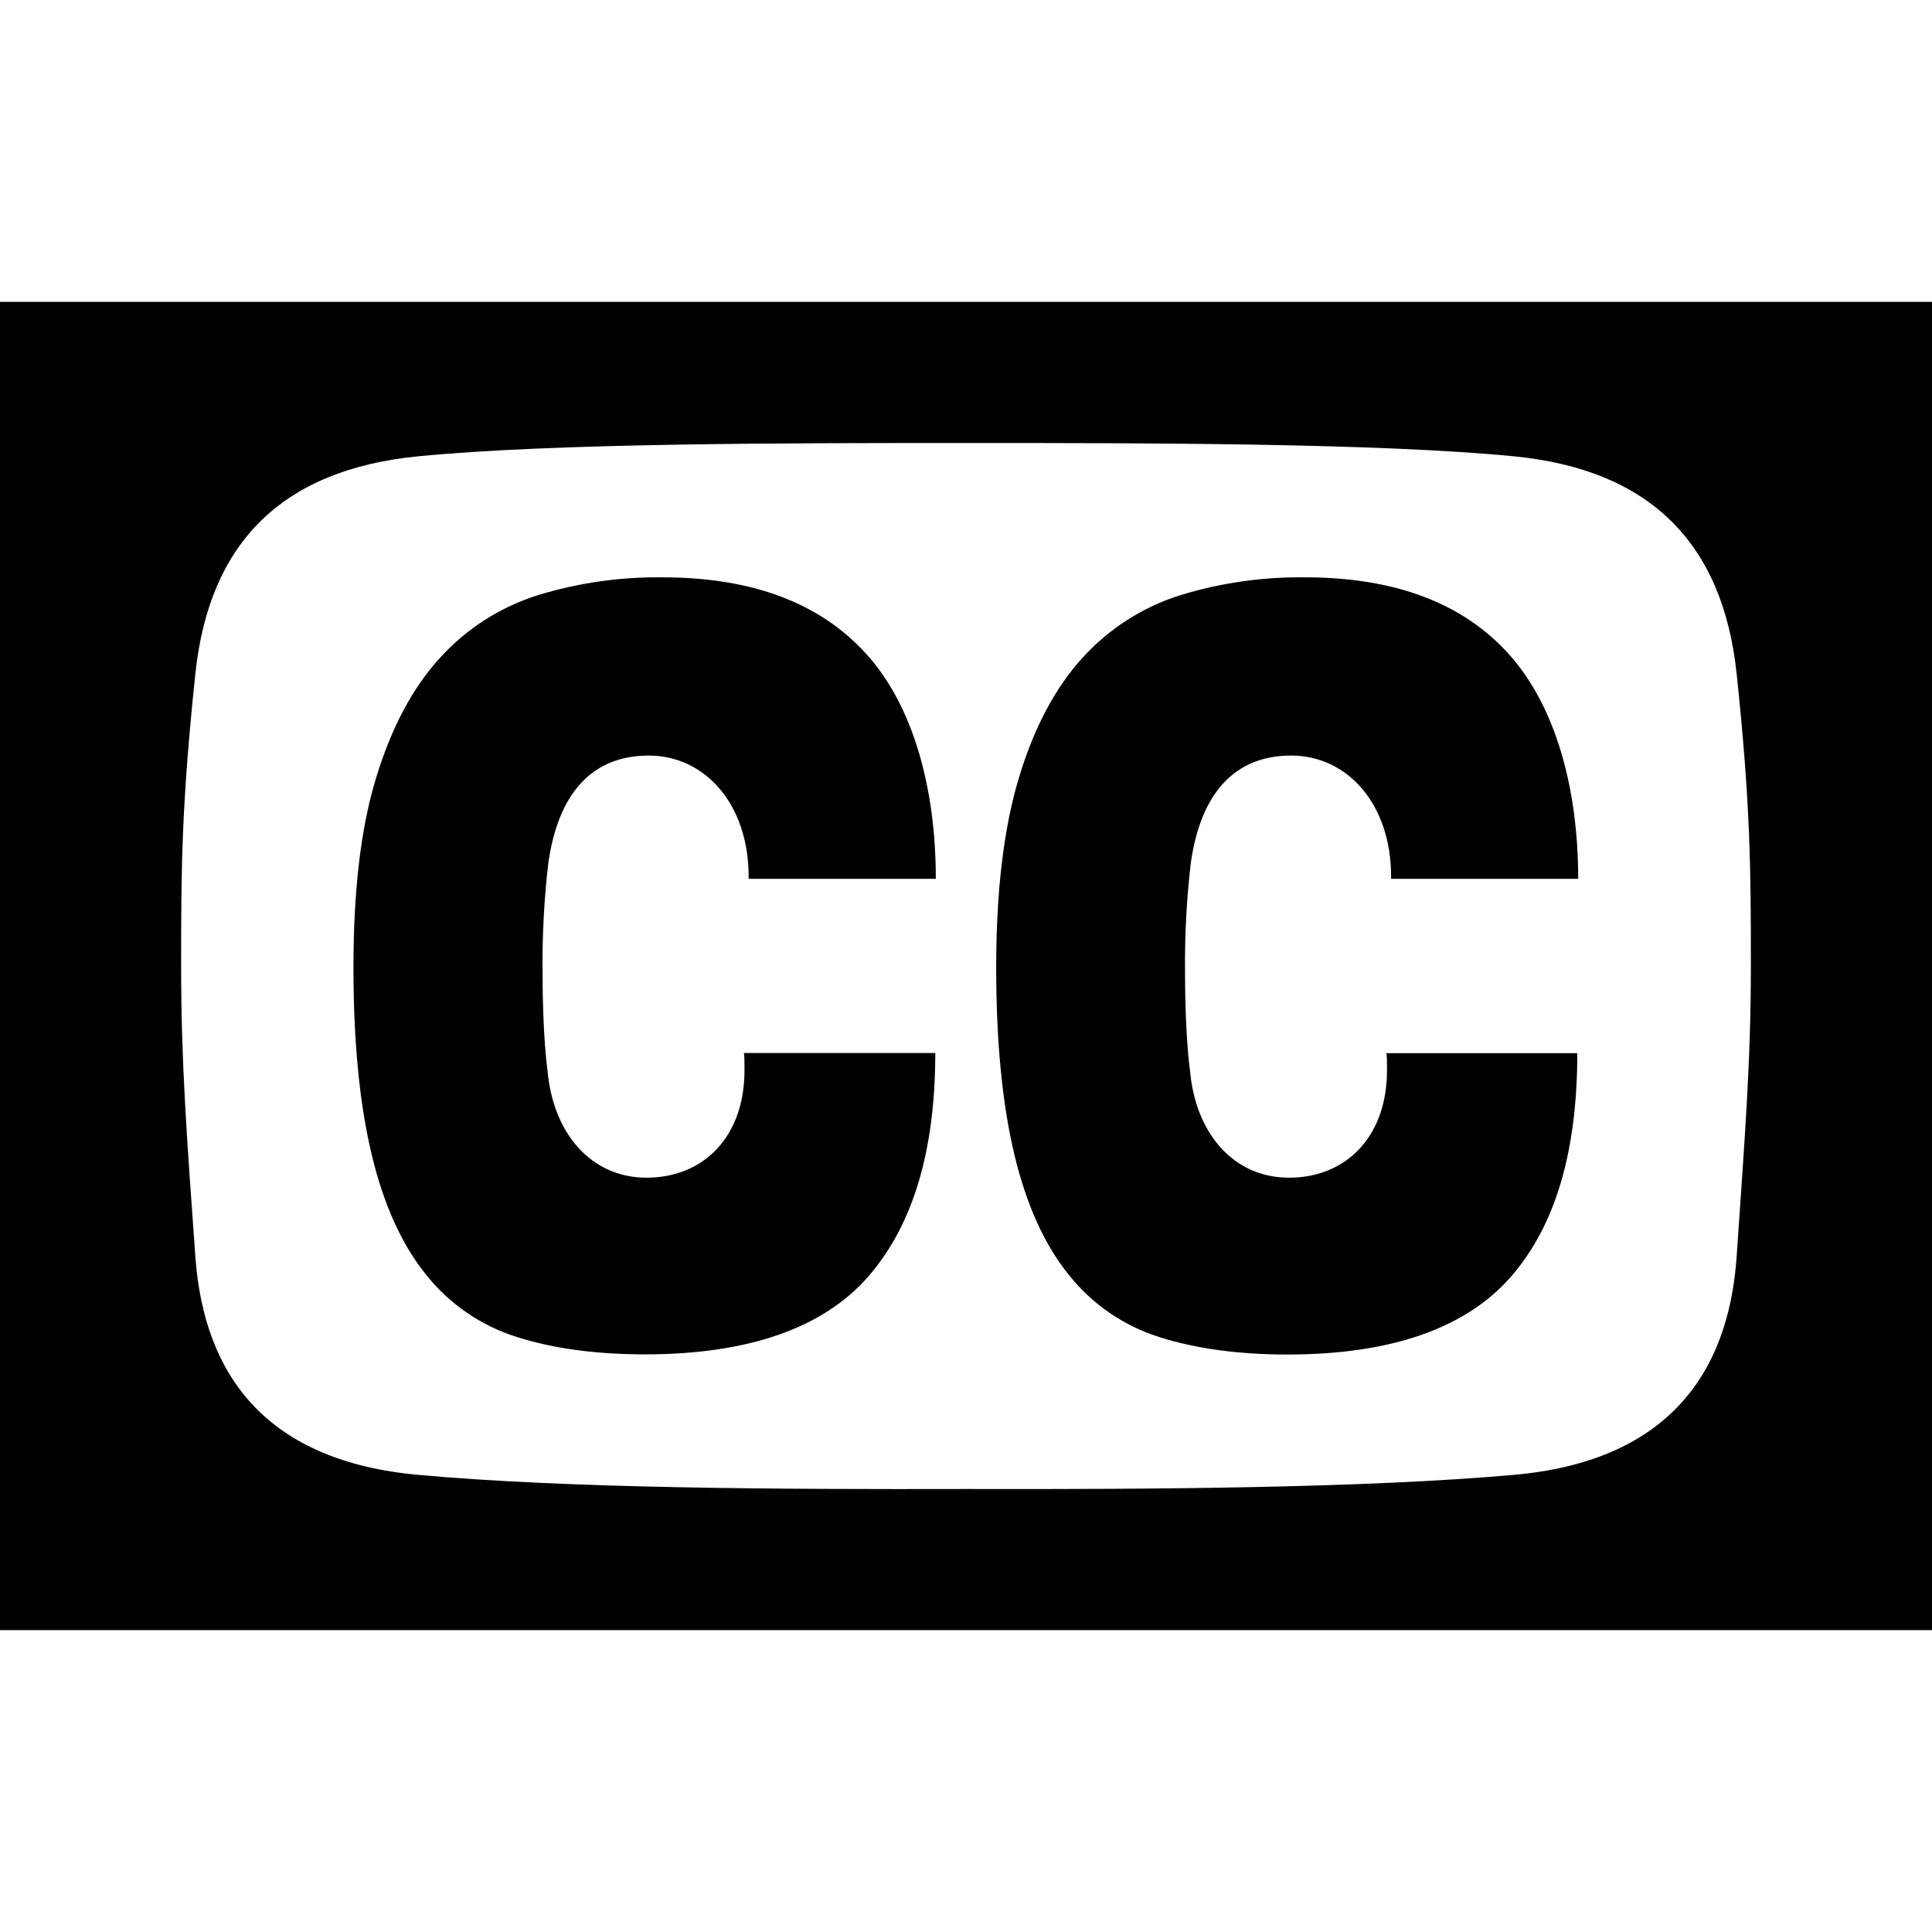
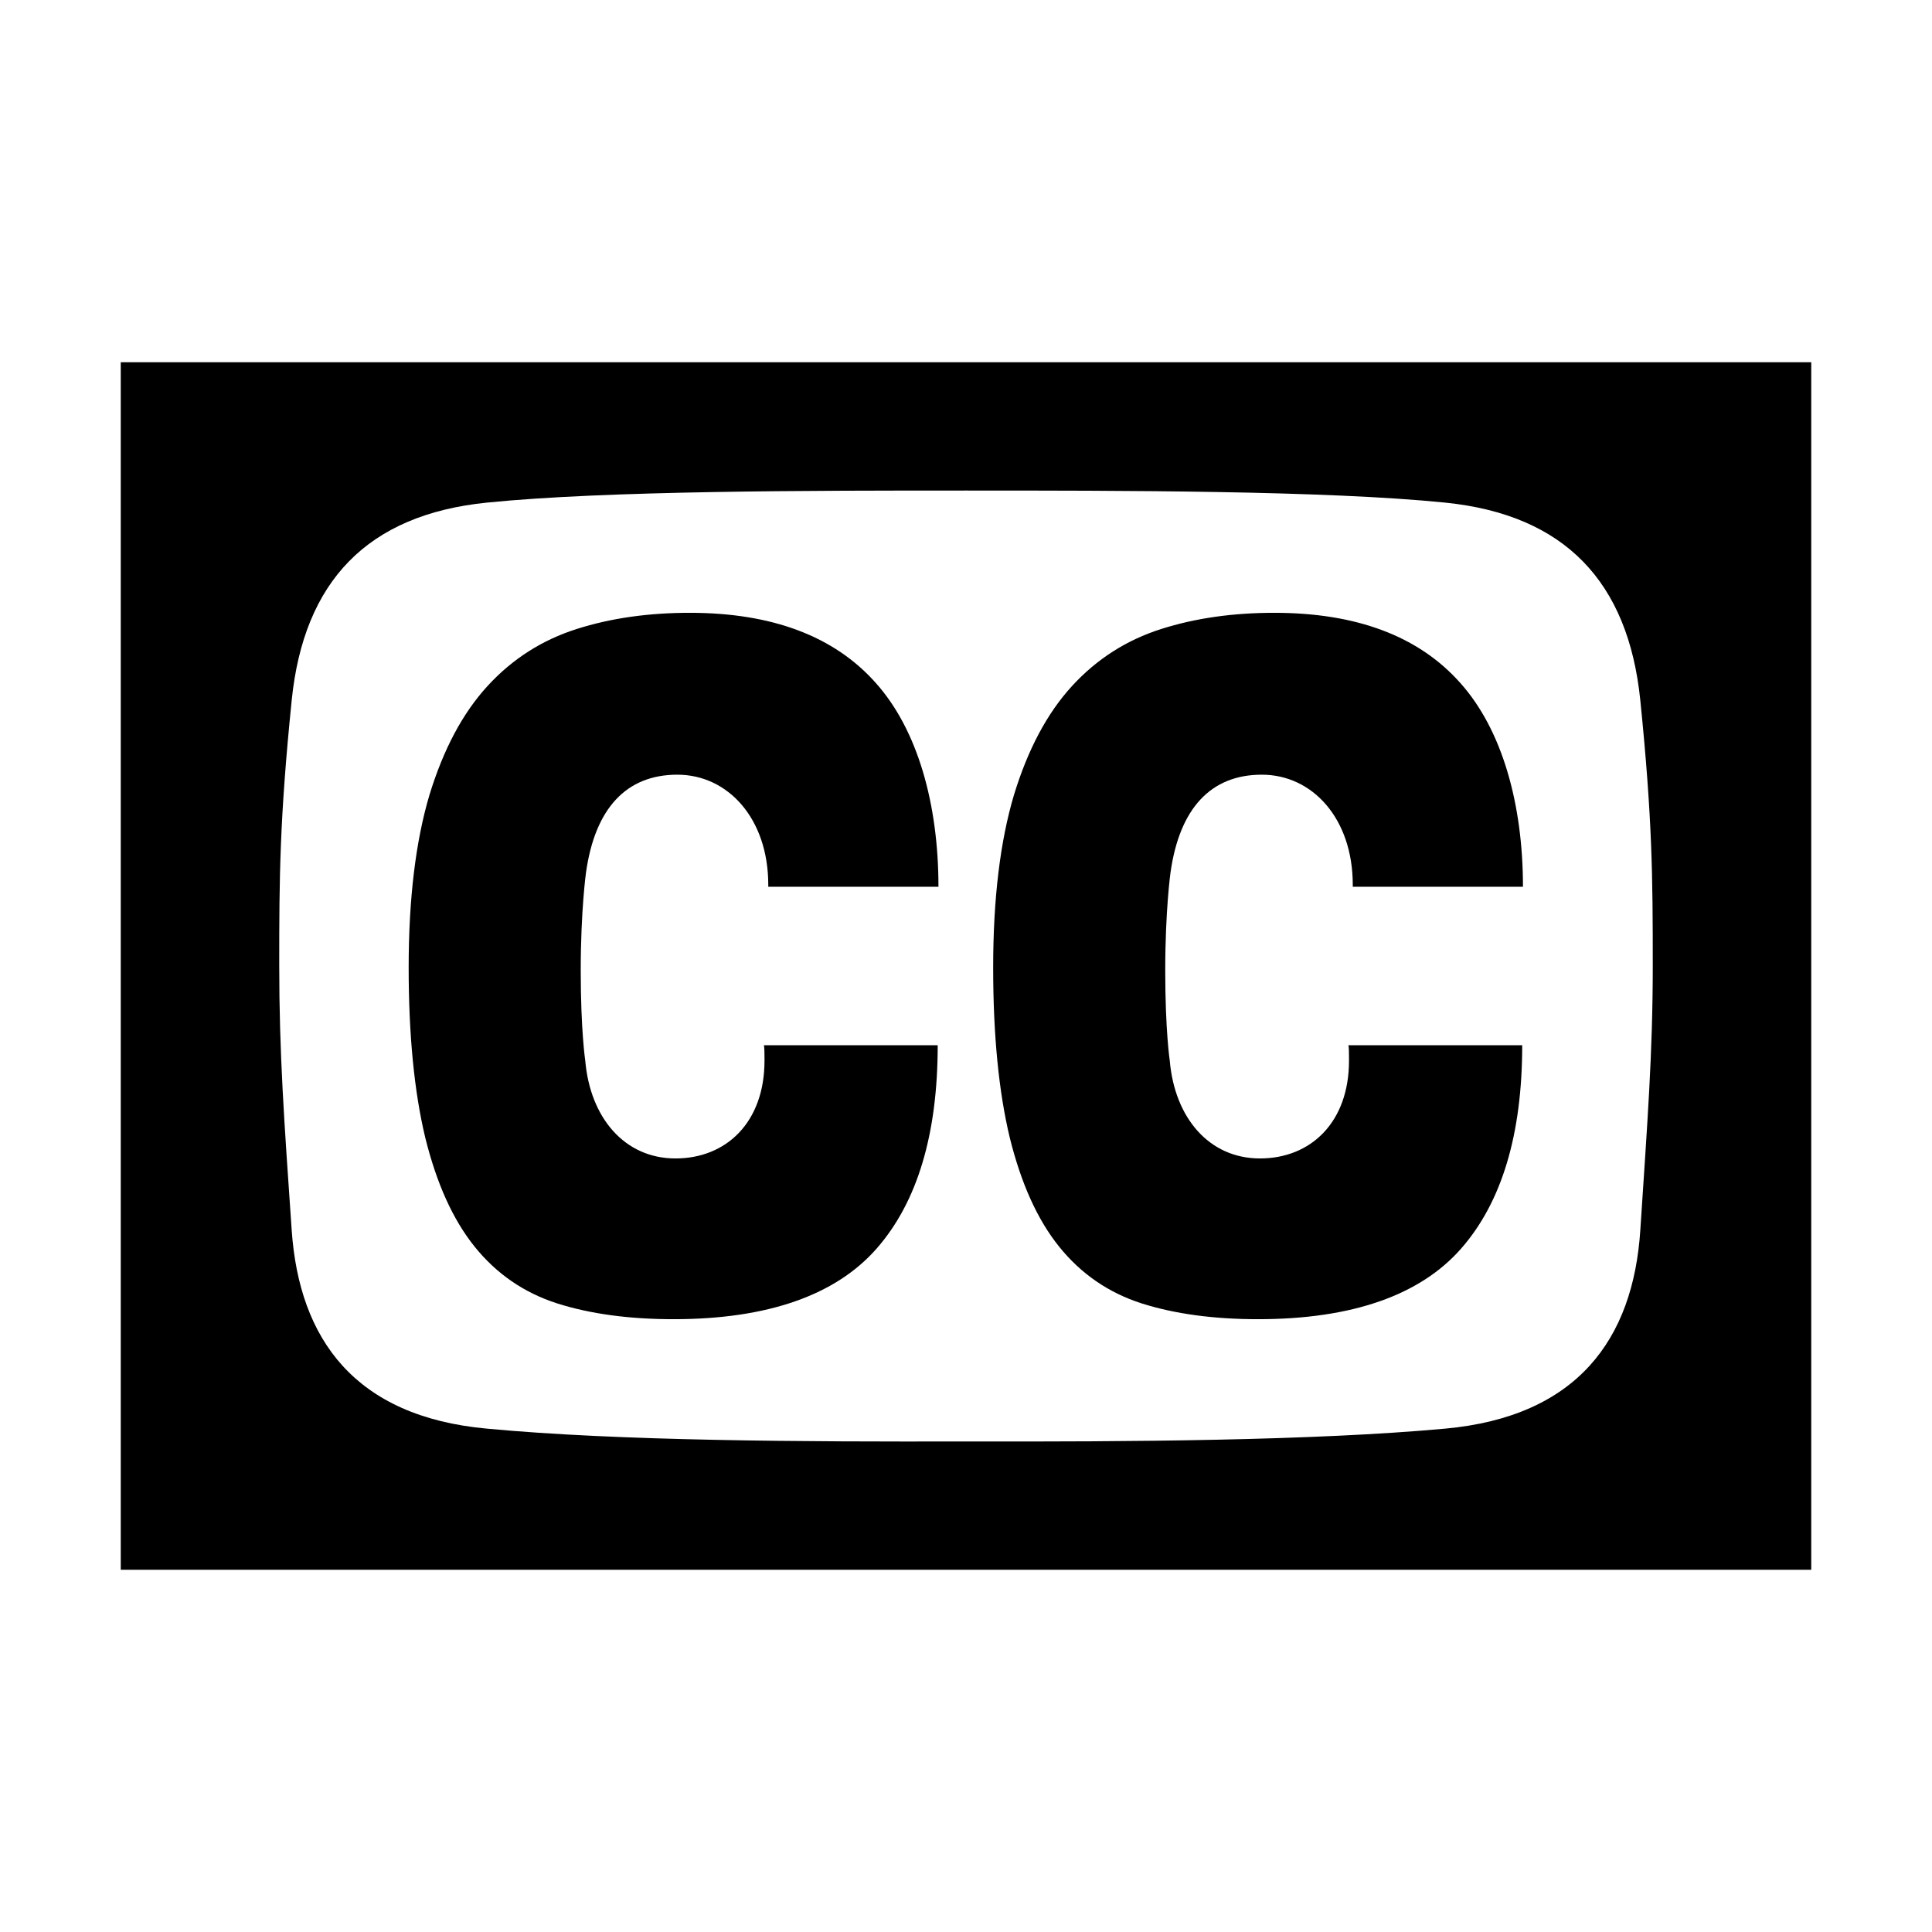
- <svg xmlns="http://www.w3.org/2000/svg" width="512" height="512" viewBox="0 0 512 512">
-   <path d="M0,80V432H512V80ZM464,255.78c0,25.74-1.6,45.32-3.77,77.22s-19.2,54.34-59.09,57.86S305.37,394.71,256,394.6c-49,.11-105.14-.11-145.14-3.74s-56.8-26-59.09-57.86S48,281.52,48,255.78s.11-42.46,3.77-77.22,23-54.12,59.09-57.64S209.14,117.4,256,117.4s109,0,145.14,3.52,55.43,23,59.09,57.64S464,230.15,464,255.78Z" />
-   <path d="M367.57,282.84v.77c0,17.93-11.11,28.49-25.95,28.49s-24.84-11.88-26.27-28.49c0,0-1.31-8.69-1.31-26.29a229.5,229.5,0,0,1,1.53-28.6c2.64-18.7,11.77-28.49,26.6-28.49s26.49,12.76,26.49,32.12v.55h49.58c0-24.09-6.05-45.76-18.25-59.4S369.76,153,345.8,153a108.06,108.06,0,0,0-33,4.73,58.82,58.82,0,0,0-25.94,16.61C279.63,182.3,274,192.86,270,206.17s-6,30-6,50.27c0,19.8,1.65,36.3,4.84,49.61s8,23.87,14.4,31.79a49.76,49.76,0,0,0,24,16.5q14.5,4.62,34,4.62c27.47,0,47.26-7,59.13-20.57S418,305.06,418,279.1H367.35C367.57,279.1,367.57,281.85,367.57,282.84Z" />
-   <path d="M197.3,282.84v.77c0,17.93-11.1,28.49-25.94,28.49s-24.84-11.88-26.27-28.49c0,0-1.31-8.69-1.31-26.29a229.5,229.5,0,0,1,1.53-28.6c2.64-18.7,11.77-28.49,26.6-28.49S198.4,213,198.4,232.35v.55H248c0-24.09-6-45.76-18.25-59.4S199.5,153,175.54,153a108.06,108.06,0,0,0-33,4.73,58.82,58.82,0,0,0-25.94,16.61c-7.26,7.92-12.86,18.48-16.93,31.79s-6,30-6,50.27c0,19.8,1.65,36.3,4.84,49.61s8,23.87,14.4,31.79a49.76,49.76,0,0,0,24,16.5q14.51,4.62,34,4.62c27.48,0,47.27-7,59.14-20.57s17.81-33.33,17.81-59.29H197.08C197.3,279.1,197.3,281.85,197.3,282.84Z" />
+ <svg xmlns="http://www.w3.org/2000/svg" version="1.1" id="Layer_1" x="0px" y="0px" viewBox="0 0 512 512" enable-background="new 0 0 512 512" xml:space="preserve">
+   <g>
+     <path d="M32,96v320h448V96H32z M438,255.8c0,23.4-1.4,41.2-3.3,70.2s-16.8,49.4-51.7,52.6c-34.9,3.2-83.8,3.5-127,3.4   c-42.9,0.1-92-0.1-127-3.4C94.1,375.4,79.3,355,77.3,326S74,279.2,74,255.8c0-23.4,0.1-38.6,3.3-70.2s20.1-49.2,51.7-52.4   s86-3.2,127-3.2s95.4,0,127,3.2c31.6,3.2,48.5,20.9,51.7,52.4C437.9,217.2,438,232.5,438,255.8z" />
+     <g>
+       <path d="M357.5,280.4v0.7c0,16.3-10.1,25.9-23.6,25.9c-13.5,0-22.6-10.8-23.9-25.9c0,0-1.2-7.9-1.2-23.9s1.4-26,1.4-26    c2.4-17,10.7-25.9,24.2-25.9c13.4,0,24.1,11.6,24.1,29.2c0,0.1,0,0.5,0,0.5h45.1c0-21.9-5.5-41.6-16.6-54    c-11-12.4-27.5-18.6-49.3-18.6c-10.9,0-20.9,1.4-30,4.3c-9.1,2.9-17,7.9-23.6,15.1c-6.6,7.2-11.7,16.8-15.4,28.9    c-3.6,12.1-5.5,27.3-5.5,45.7c0,18,1.5,33,4.4,45.1c3,12.1,7.3,21.7,13.1,28.9c5.8,7.2,13.1,12.2,21.8,15    c8.8,2.8,19.1,4.2,30.9,4.2c25,0,43-6.4,53.8-18.7c10.8-12.3,16.2-30.3,16.2-53.9h-46.1C357.5,277,357.5,279.5,357.5,280.4z" />
+       <path d="M202.6,280.4v0.7c0,16.3-10.1,25.9-23.6,25.9c-13.5,0-22.6-10.8-23.9-25.9c0,0-1.2-7.9-1.2-23.9s1.4-26,1.4-26    c2.4-17,10.7-25.9,24.2-25.9c13.4,0,24.1,11.6,24.1,29.2c0,0.1,0,0.5,0,0.5h45.1c0-21.9-5.5-41.6-16.6-54    c-11-12.4-27.5-18.6-49.3-18.6c-10.9,0-20.9,1.4-30,4.3c-9.1,2.9-17,7.9-23.6,15.1c-6.6,7.2-11.7,16.8-15.4,28.9    c-3.6,12.1-5.5,27.3-5.5,45.7c0,18,1.5,33,4.4,45.1c3,12.1,7.3,21.7,13.1,28.9c5.8,7.2,13.1,12.2,21.8,15    c8.8,2.8,19.1,4.2,30.9,4.2c25,0,43-6.4,53.8-18.7c10.8-12.3,16.2-30.3,16.2-53.9h-46.1C202.6,277,202.6,279.5,202.6,280.4z" />
+     </g>
+   </g>
</svg>
